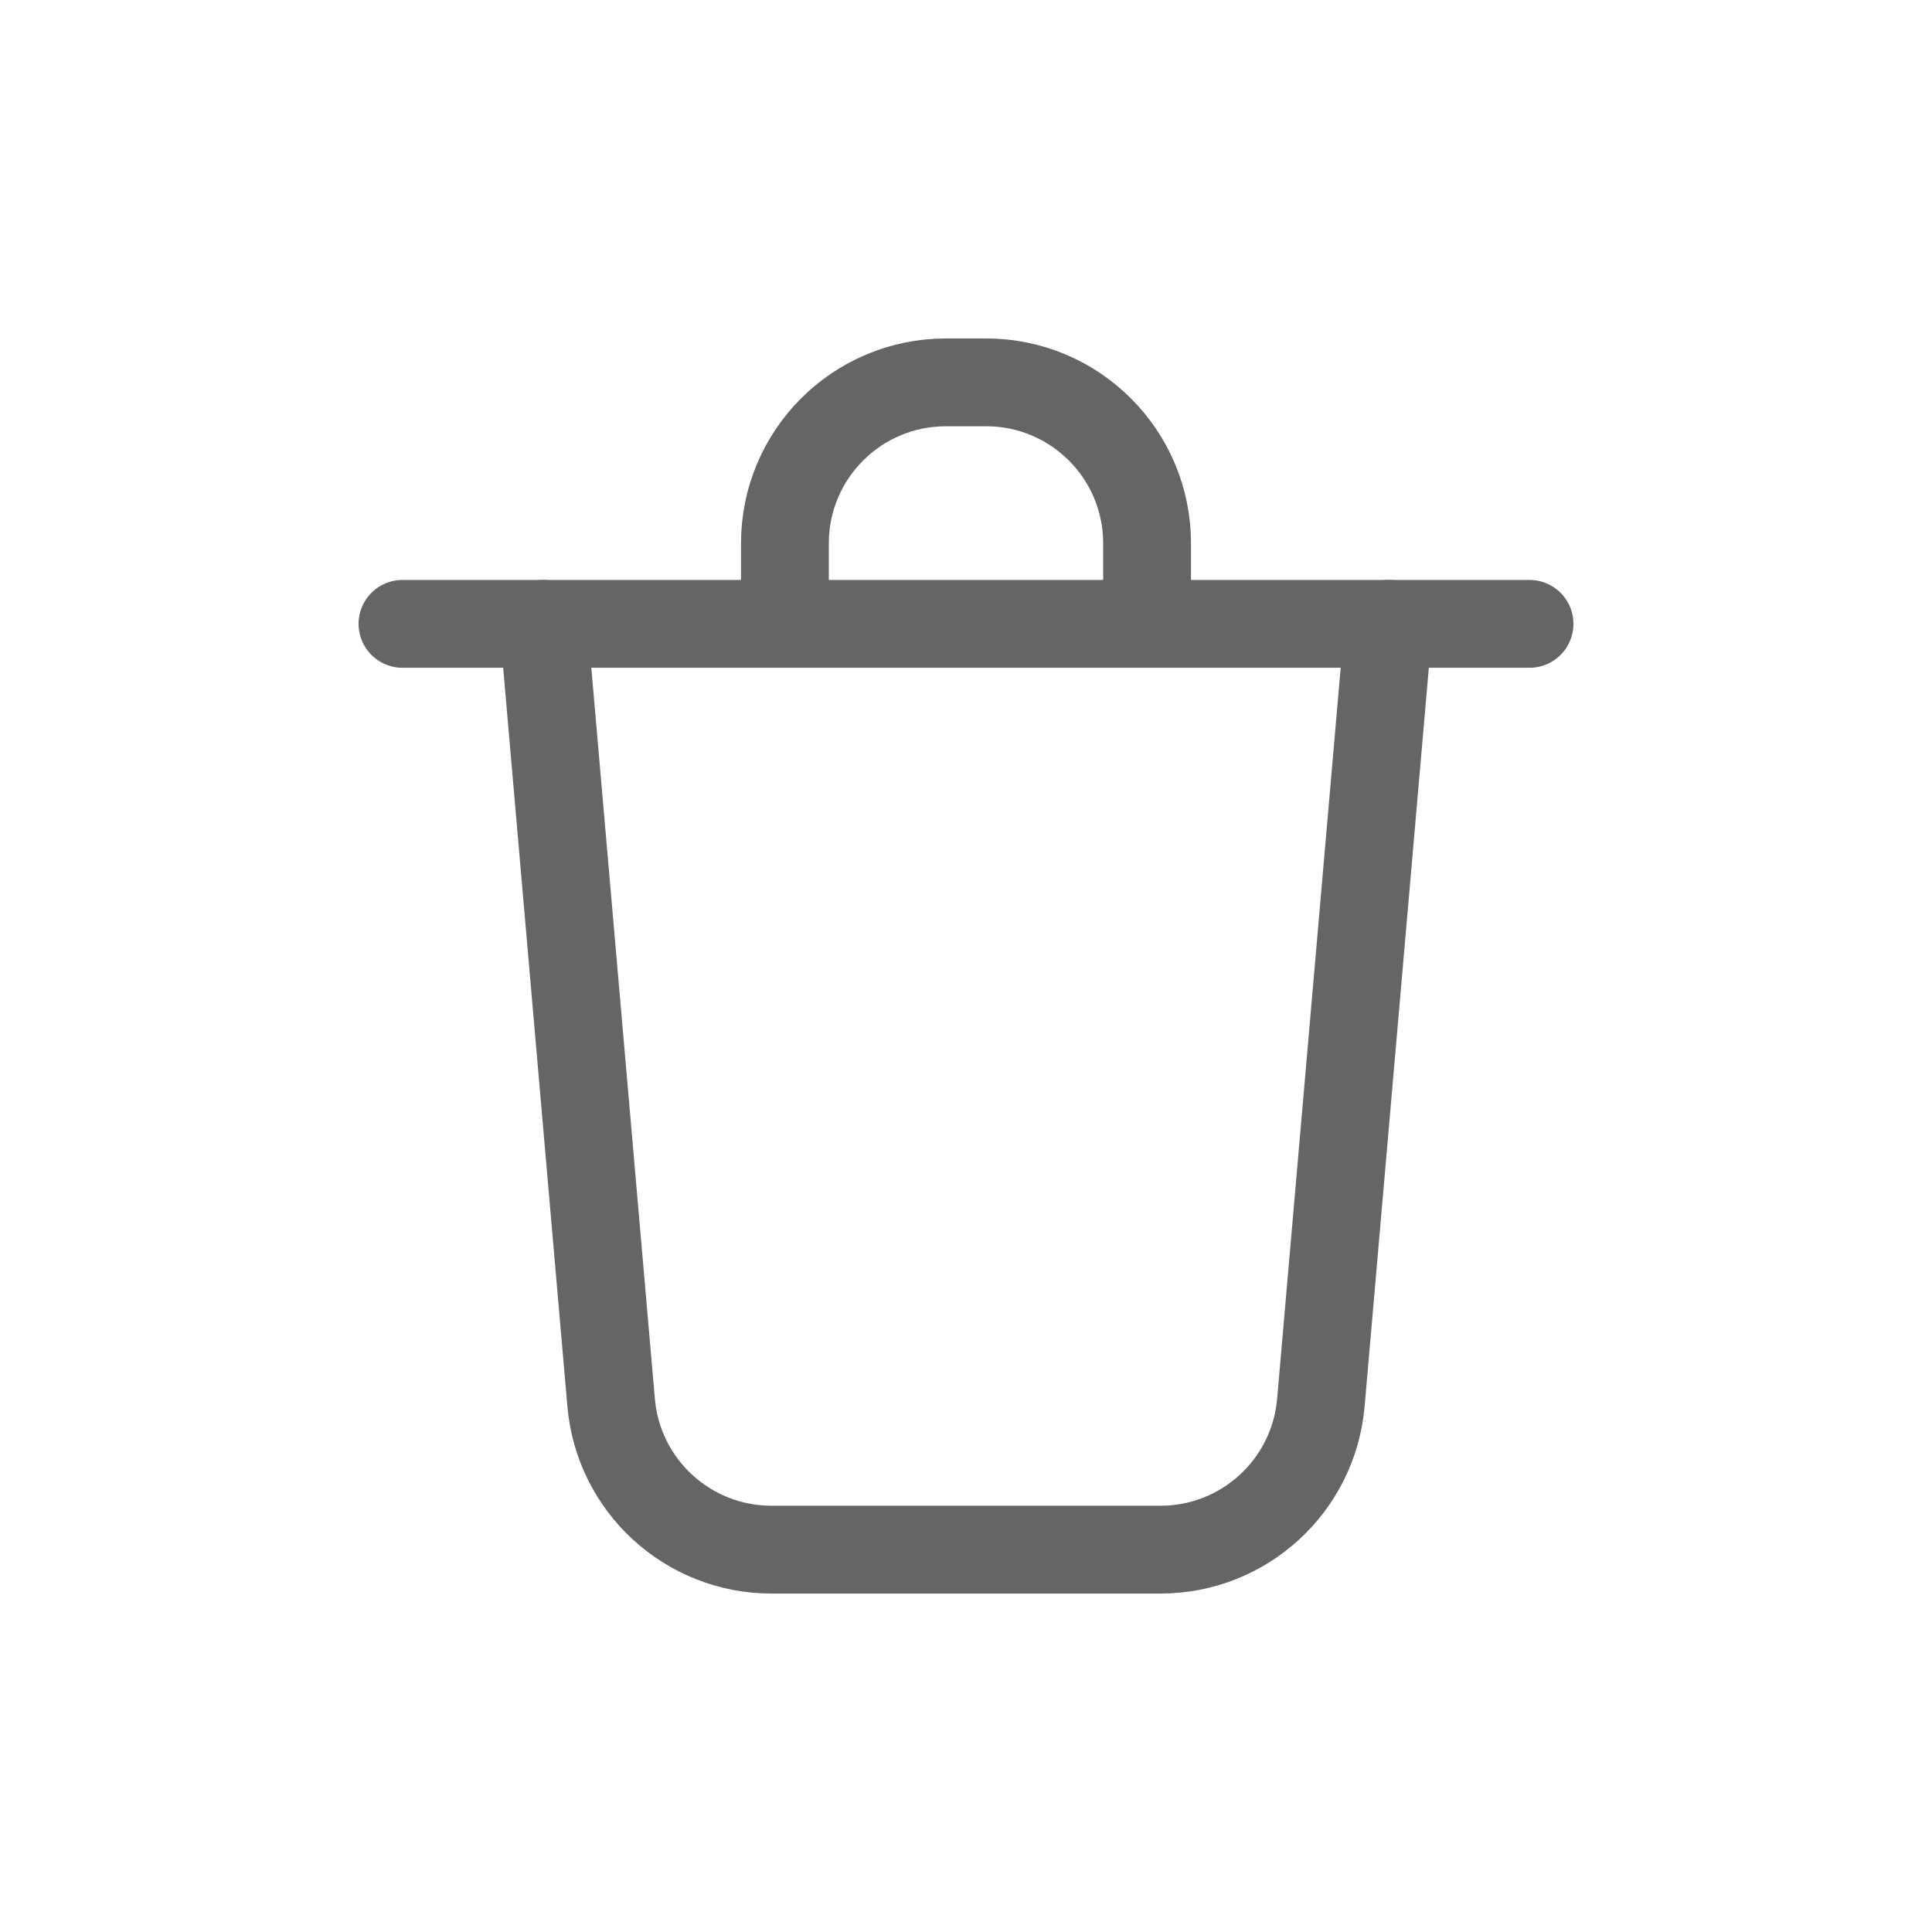
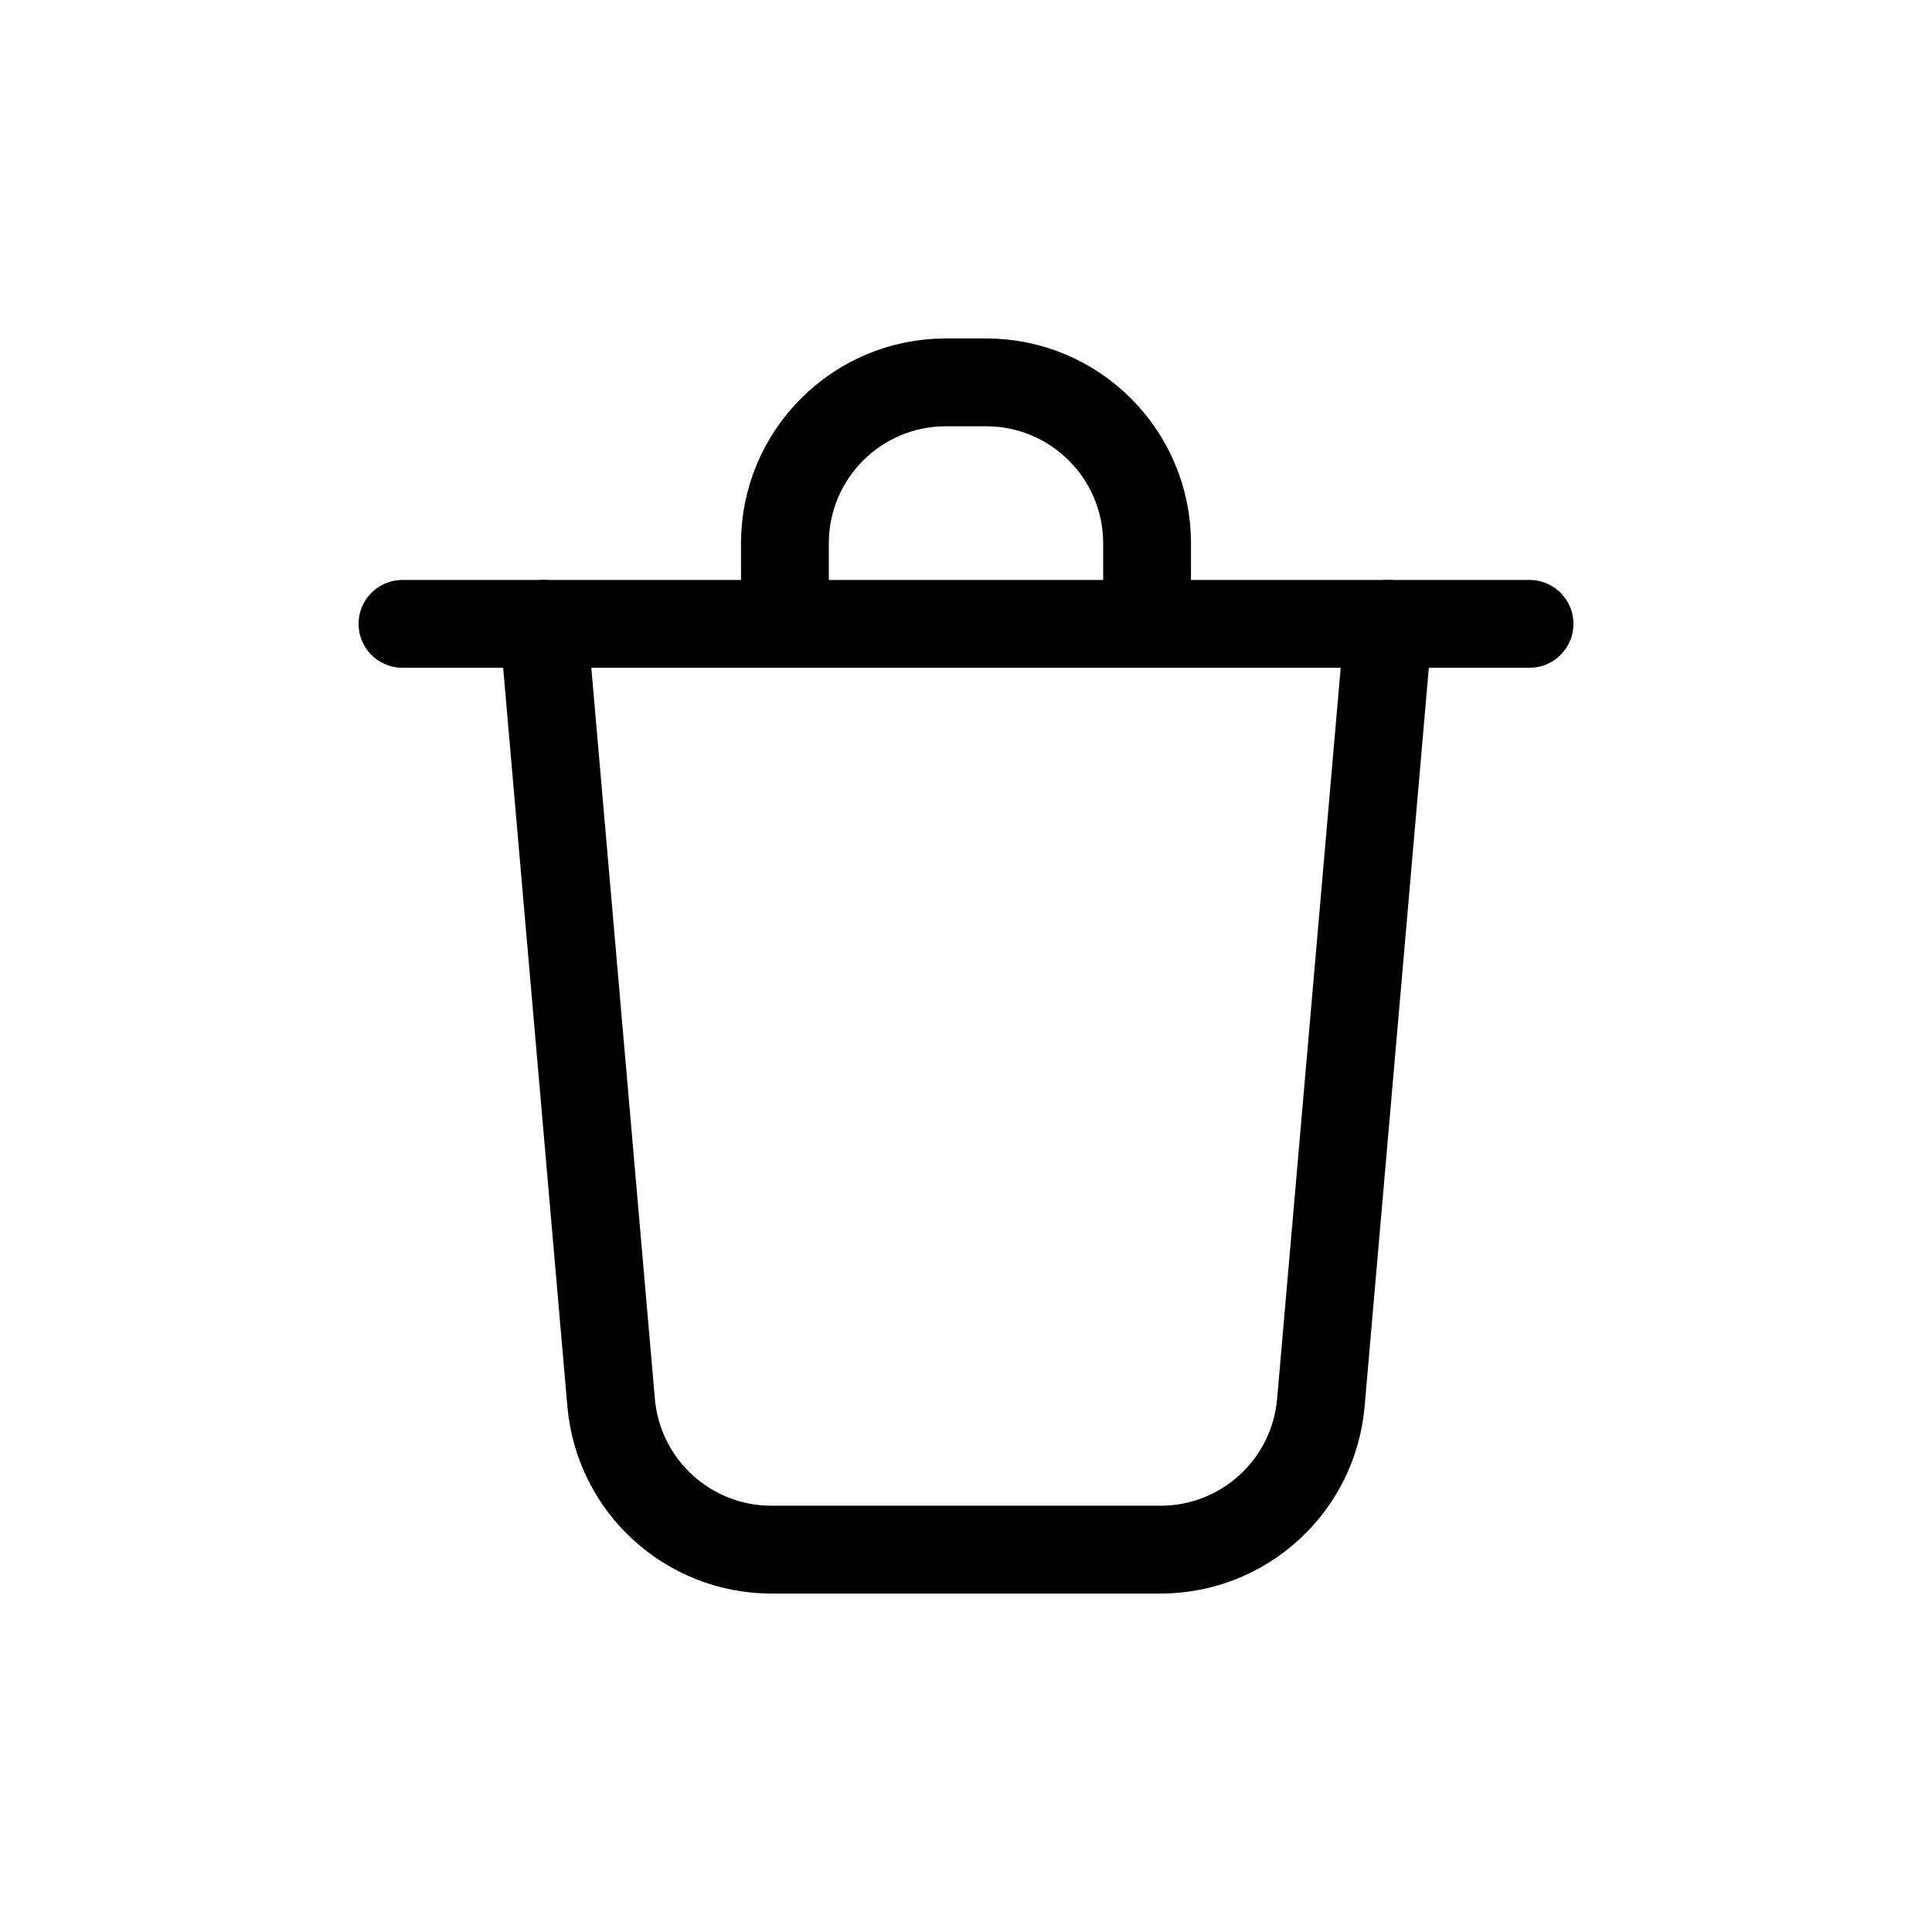
<svg xmlns="http://www.w3.org/2000/svg" width="22" height="22" viewBox="0 0 22 22" fill="none">
-   <path d="M6.188 7.104L6.959 15.971C7.041 16.919 7.834 17.646 8.785 17.646H13.215C14.166 17.646 14.959 16.919 15.041 15.971L15.812 7.104" stroke="#656565" stroke-linecap="round" stroke-linejoin="round" />
-   <path d="M8.938 6.875V6.187C8.938 5.175 9.758 4.354 10.771 4.354H11.229C12.242 4.354 13.062 5.175 13.062 6.187V6.875" stroke="#656565" stroke-linecap="round" stroke-linejoin="round" />
-   <path d="M4.583 7.104H17.417" stroke="#656565" stroke-linecap="round" stroke-linejoin="round" />
+   <path d="M6.188 7.104L6.959 15.971C7.041 16.919 7.834 17.646 8.785 17.646H13.215C14.166 17.646 14.959 16.919 15.041 15.971L15.812 7.104" stroke="currentColor" stroke-linecap="round" stroke-linejoin="round" />
+   <path d="M8.938 6.875V6.187C8.938 5.175 9.758 4.354 10.771 4.354H11.229C12.242 4.354 13.062 5.175 13.062 6.187V6.875" stroke="currentColor" stroke-linecap="round" stroke-linejoin="round" />
+   <path d="M4.583 7.104H17.417" stroke="currentColor" stroke-linecap="round" stroke-linejoin="round" />
</svg>
